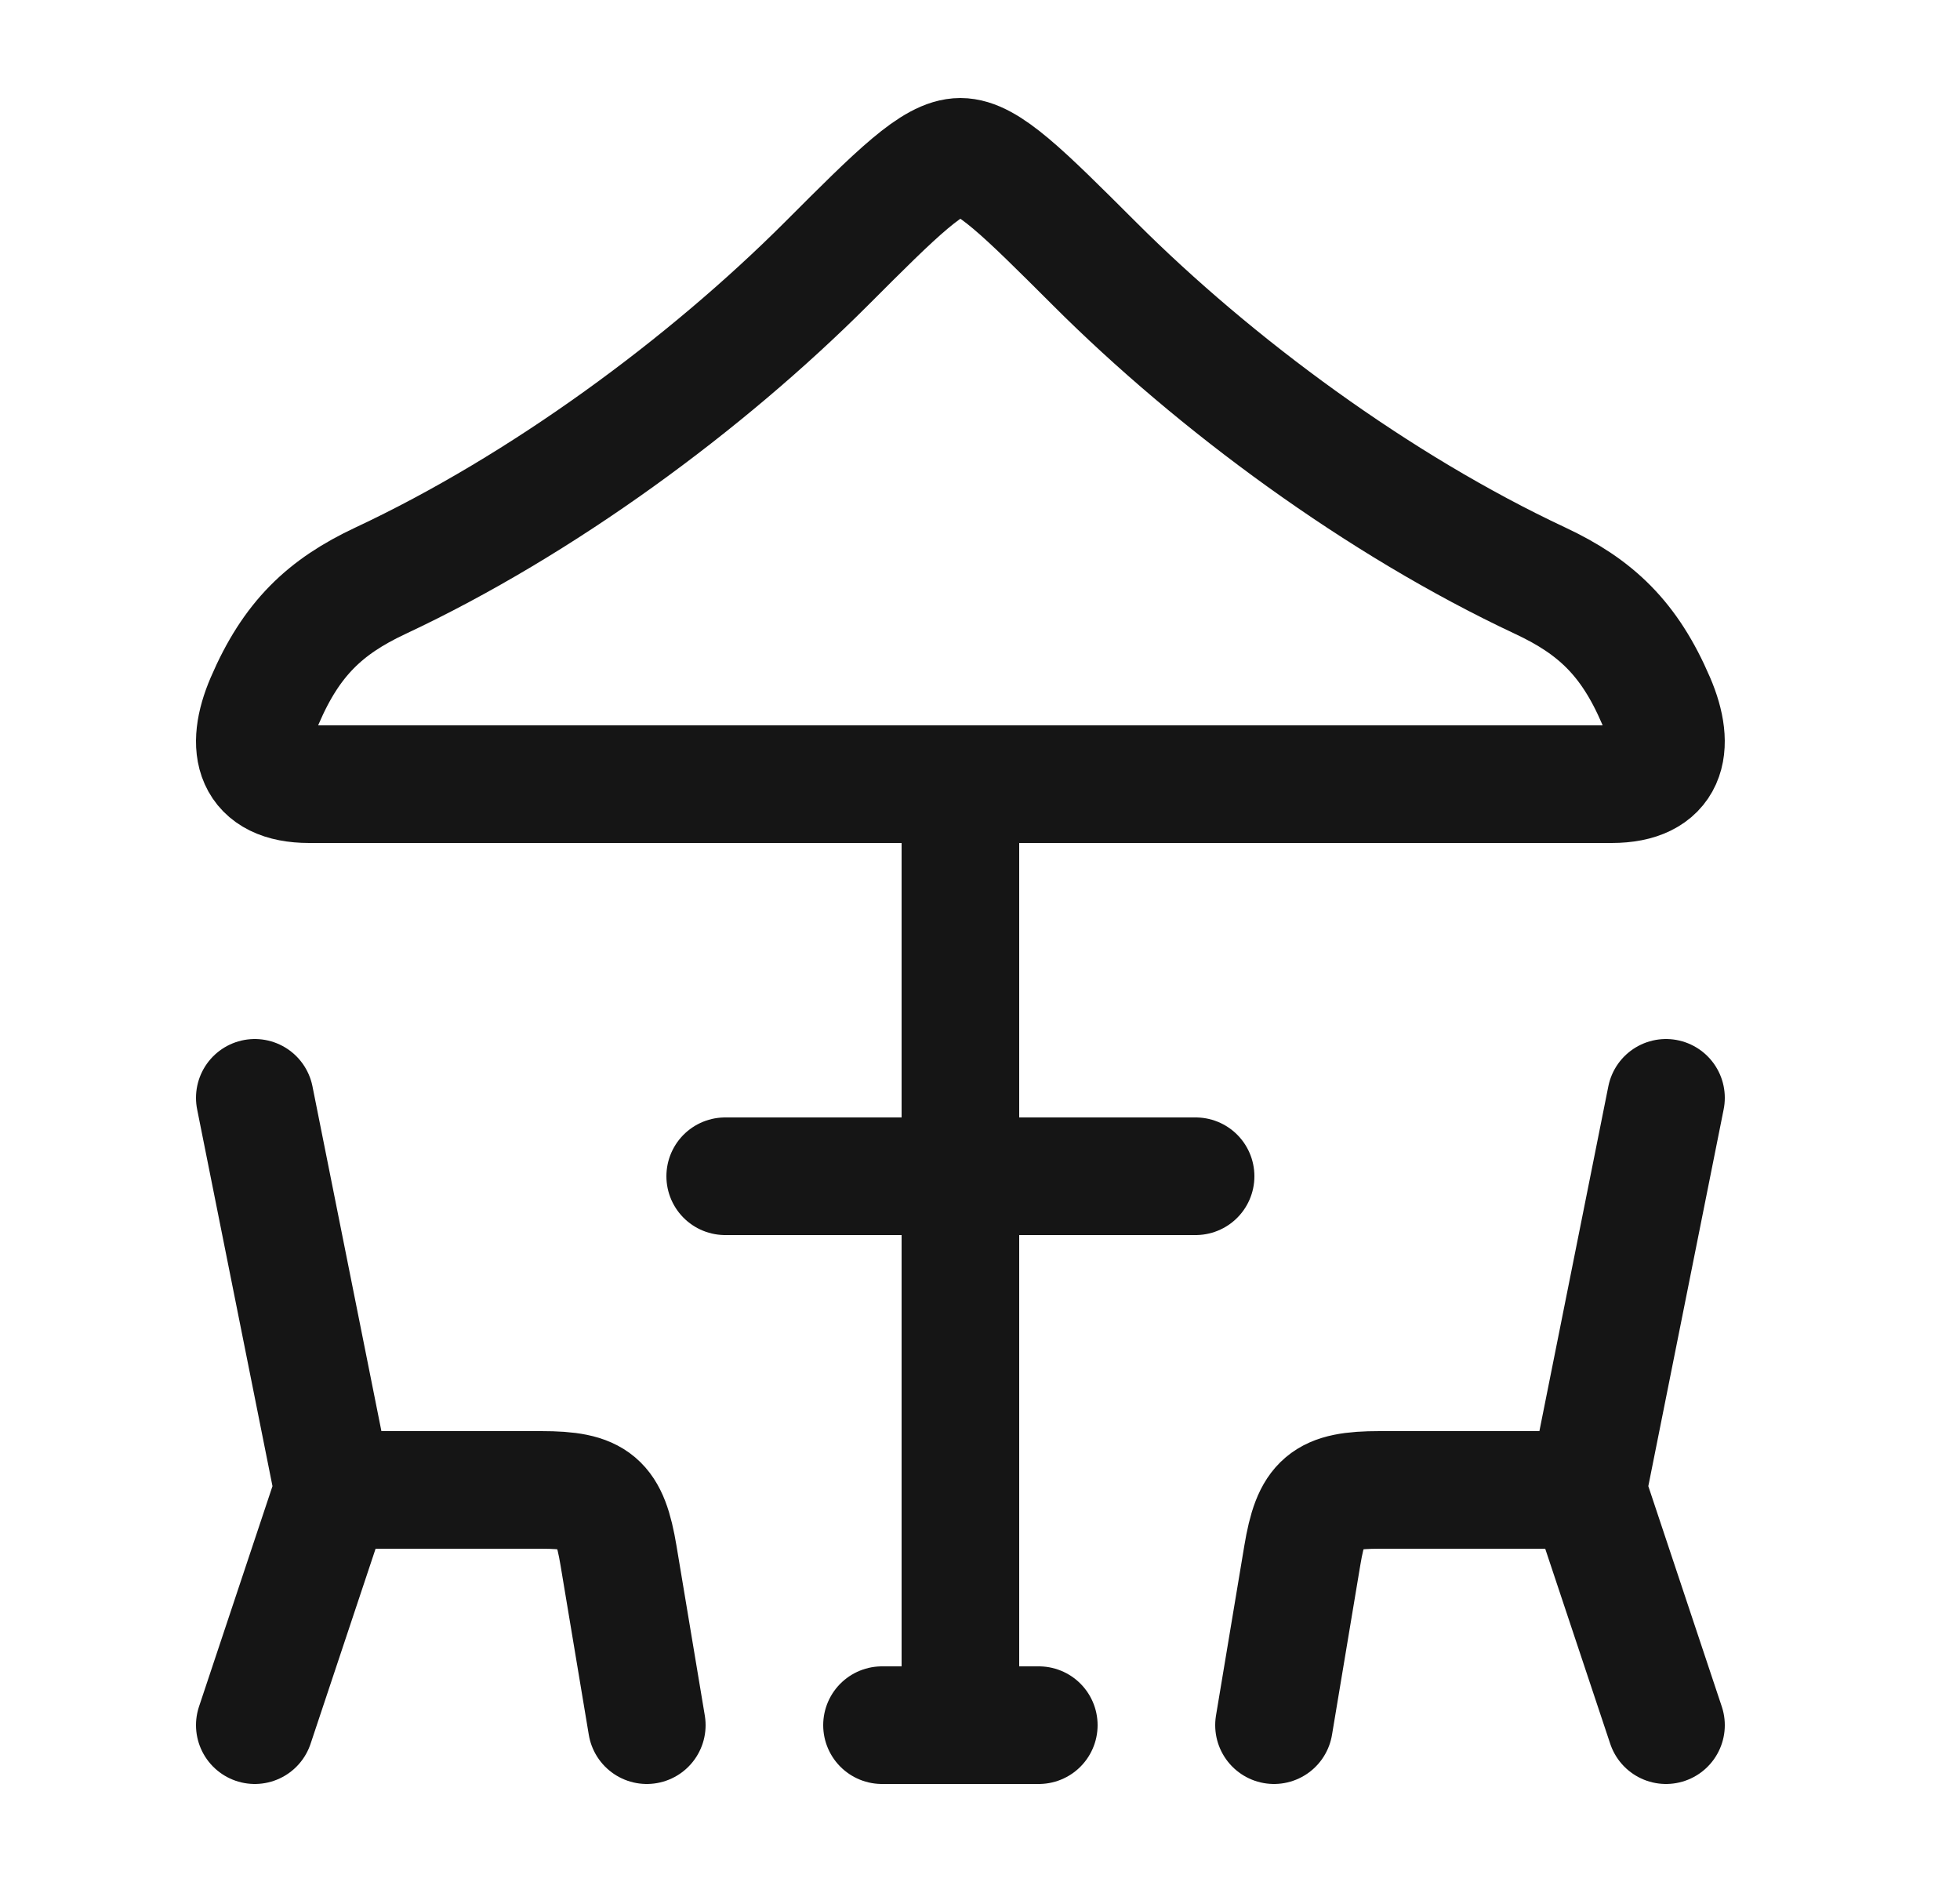
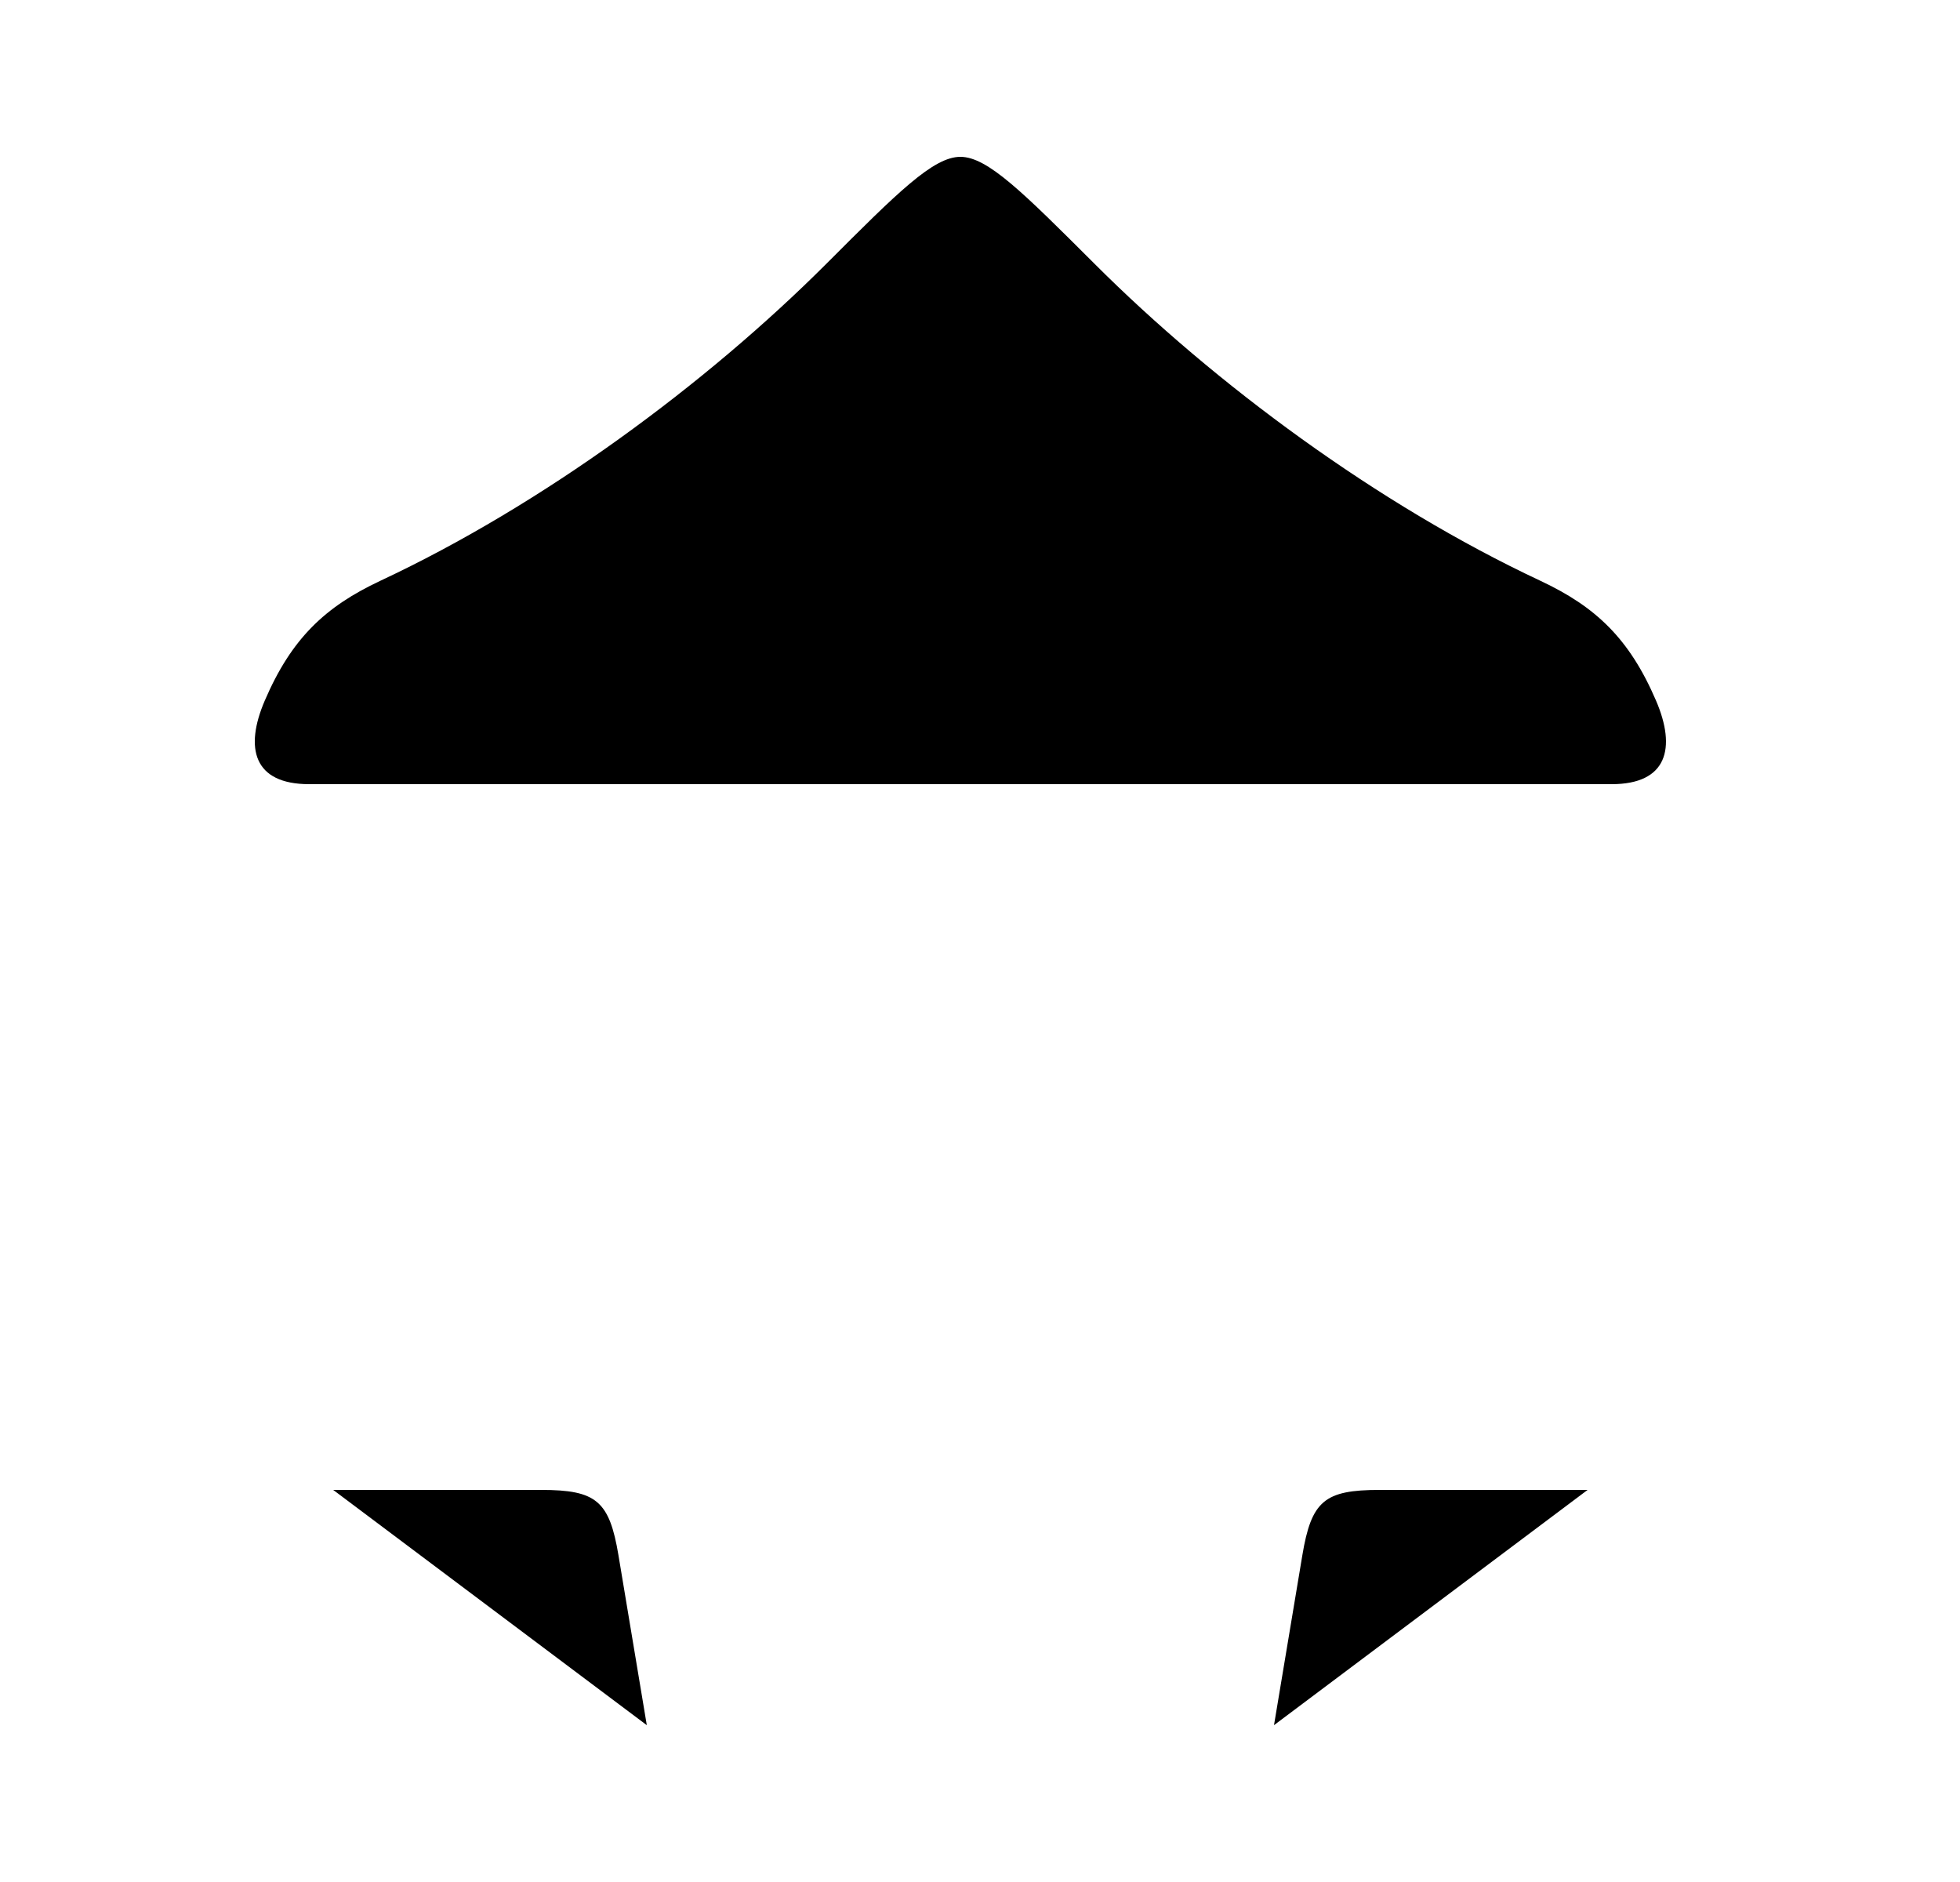
- <svg xmlns="http://www.w3.org/2000/svg" width="25" height="24" viewBox="0 0 25 24" fill="none">
-   <path d="M3.25 14L4.25 19M4.25 19L3.25 22M4.25 19H6.903C7.607 19 7.773 19.14 7.889 19.836L8.25 22M21.25 14L20.25 19M20.25 19L21.25 22M20.25 19H17.597C16.893 19 16.727 19.14 16.611 19.836L16.25 22M12.25 10V22M11.25 22H13.25M9.25 15H15.25M4.85 7.407C6.92 6.438 9.003 4.9 10.54 3.364C11.449 2.454 11.904 2 12.25 2C12.596 2 13.05 2.455 13.961 3.364C15.497 4.899 17.58 6.438 19.649 7.407C20.353 7.737 20.783 8.143 21.123 8.935C21.383 9.54 21.266 10 20.557 10H3.943C3.233 10 3.117 9.54 3.377 8.935C3.717 8.143 4.147 7.737 4.85 7.407Z" stroke="#151515" stroke-width="1.5" stroke-linecap="round" stroke-linejoin="round" />
+ <svg xmlns="http://www.w3.org/2000/svg" viewBox="0 0 25 24">
+   <path d="M3.25 14L4.25 19M4.25 19L3.25 22M4.25 19H6.903C7.607 19 7.773 19.14 7.889 19.836L8.25 22M21.25 14L20.25 19M20.25 19L21.25 22M20.25 19H17.597C16.893 19 16.727 19.14 16.611 19.836L16.25 22M12.25 10V22M11.25 22H13.25M9.25 15H15.25M4.85 7.407C6.92 6.438 9.003 4.9 10.54 3.364C11.449 2.454 11.904 2 12.25 2C12.596 2 13.05 2.455 13.961 3.364C15.497 4.899 17.58 6.438 19.649 7.407C20.353 7.737 20.783 8.143 21.123 8.935C21.383 9.54 21.266 10 20.557 10H3.943C3.233 10 3.117 9.54 3.377 8.935C3.717 8.143 4.147 7.737 4.85 7.407Z" stroke-width="1.5" stroke-linecap="round" stroke-linejoin="round" />
</svg>
